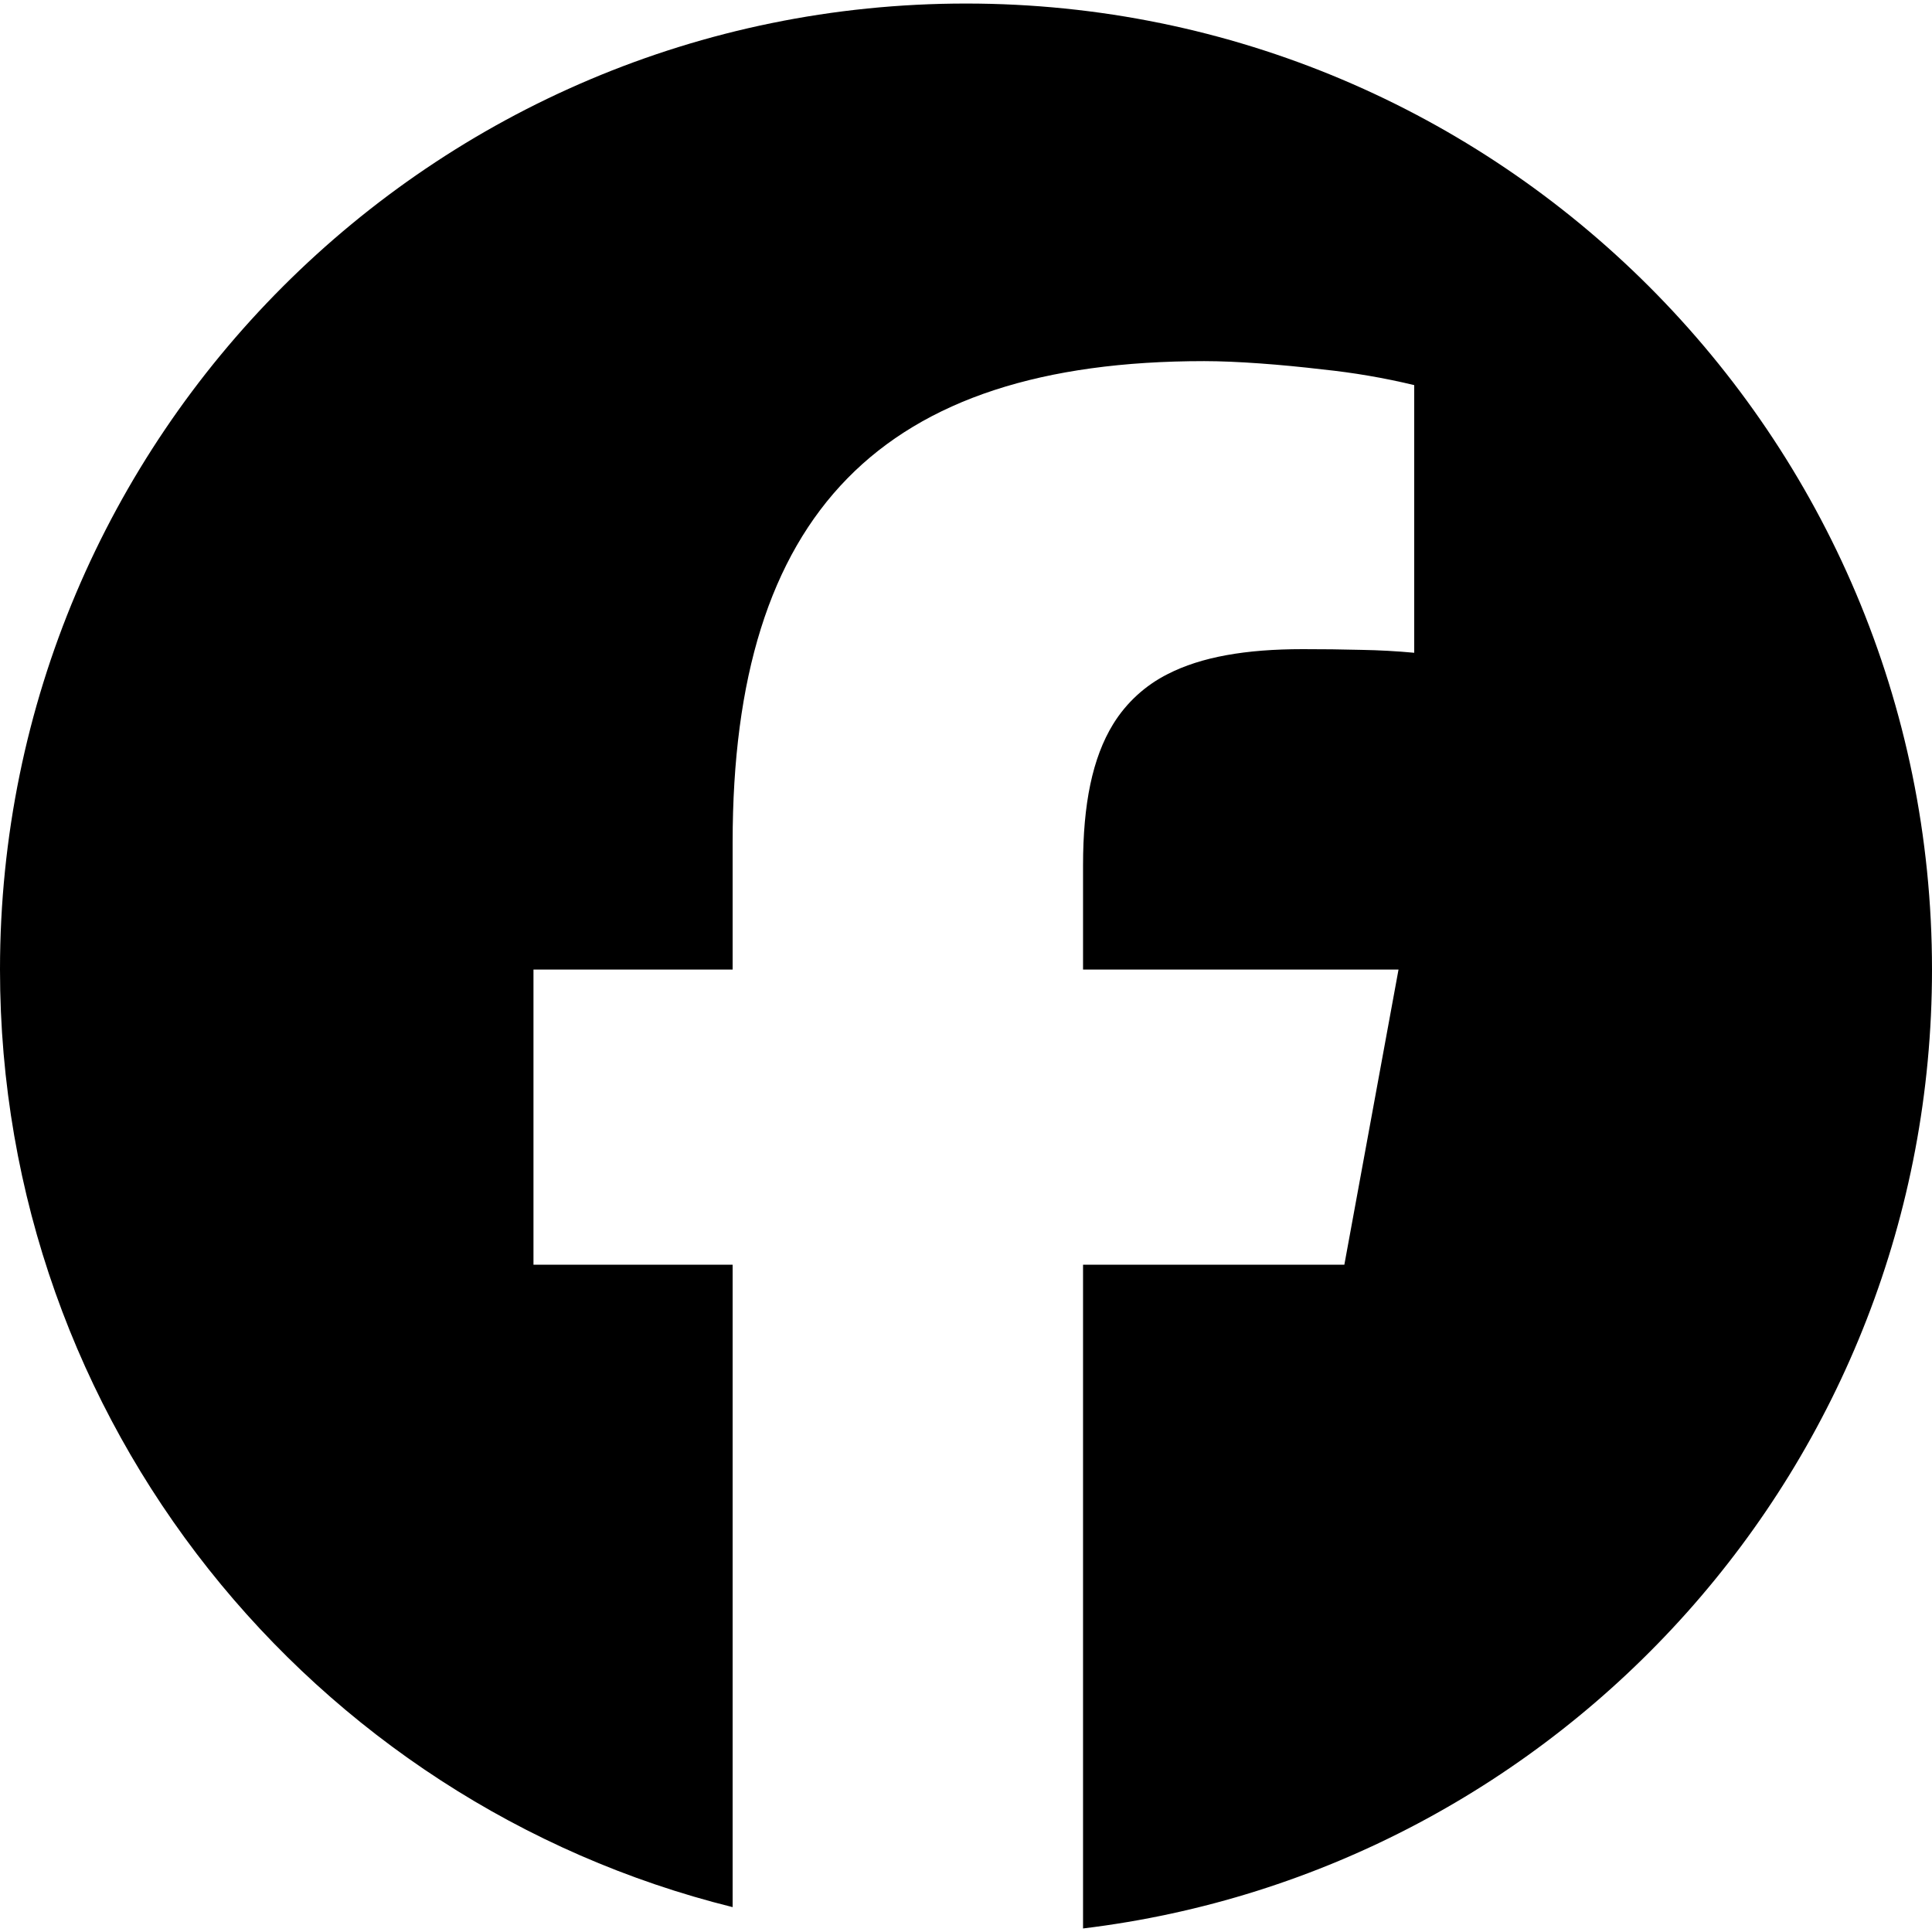
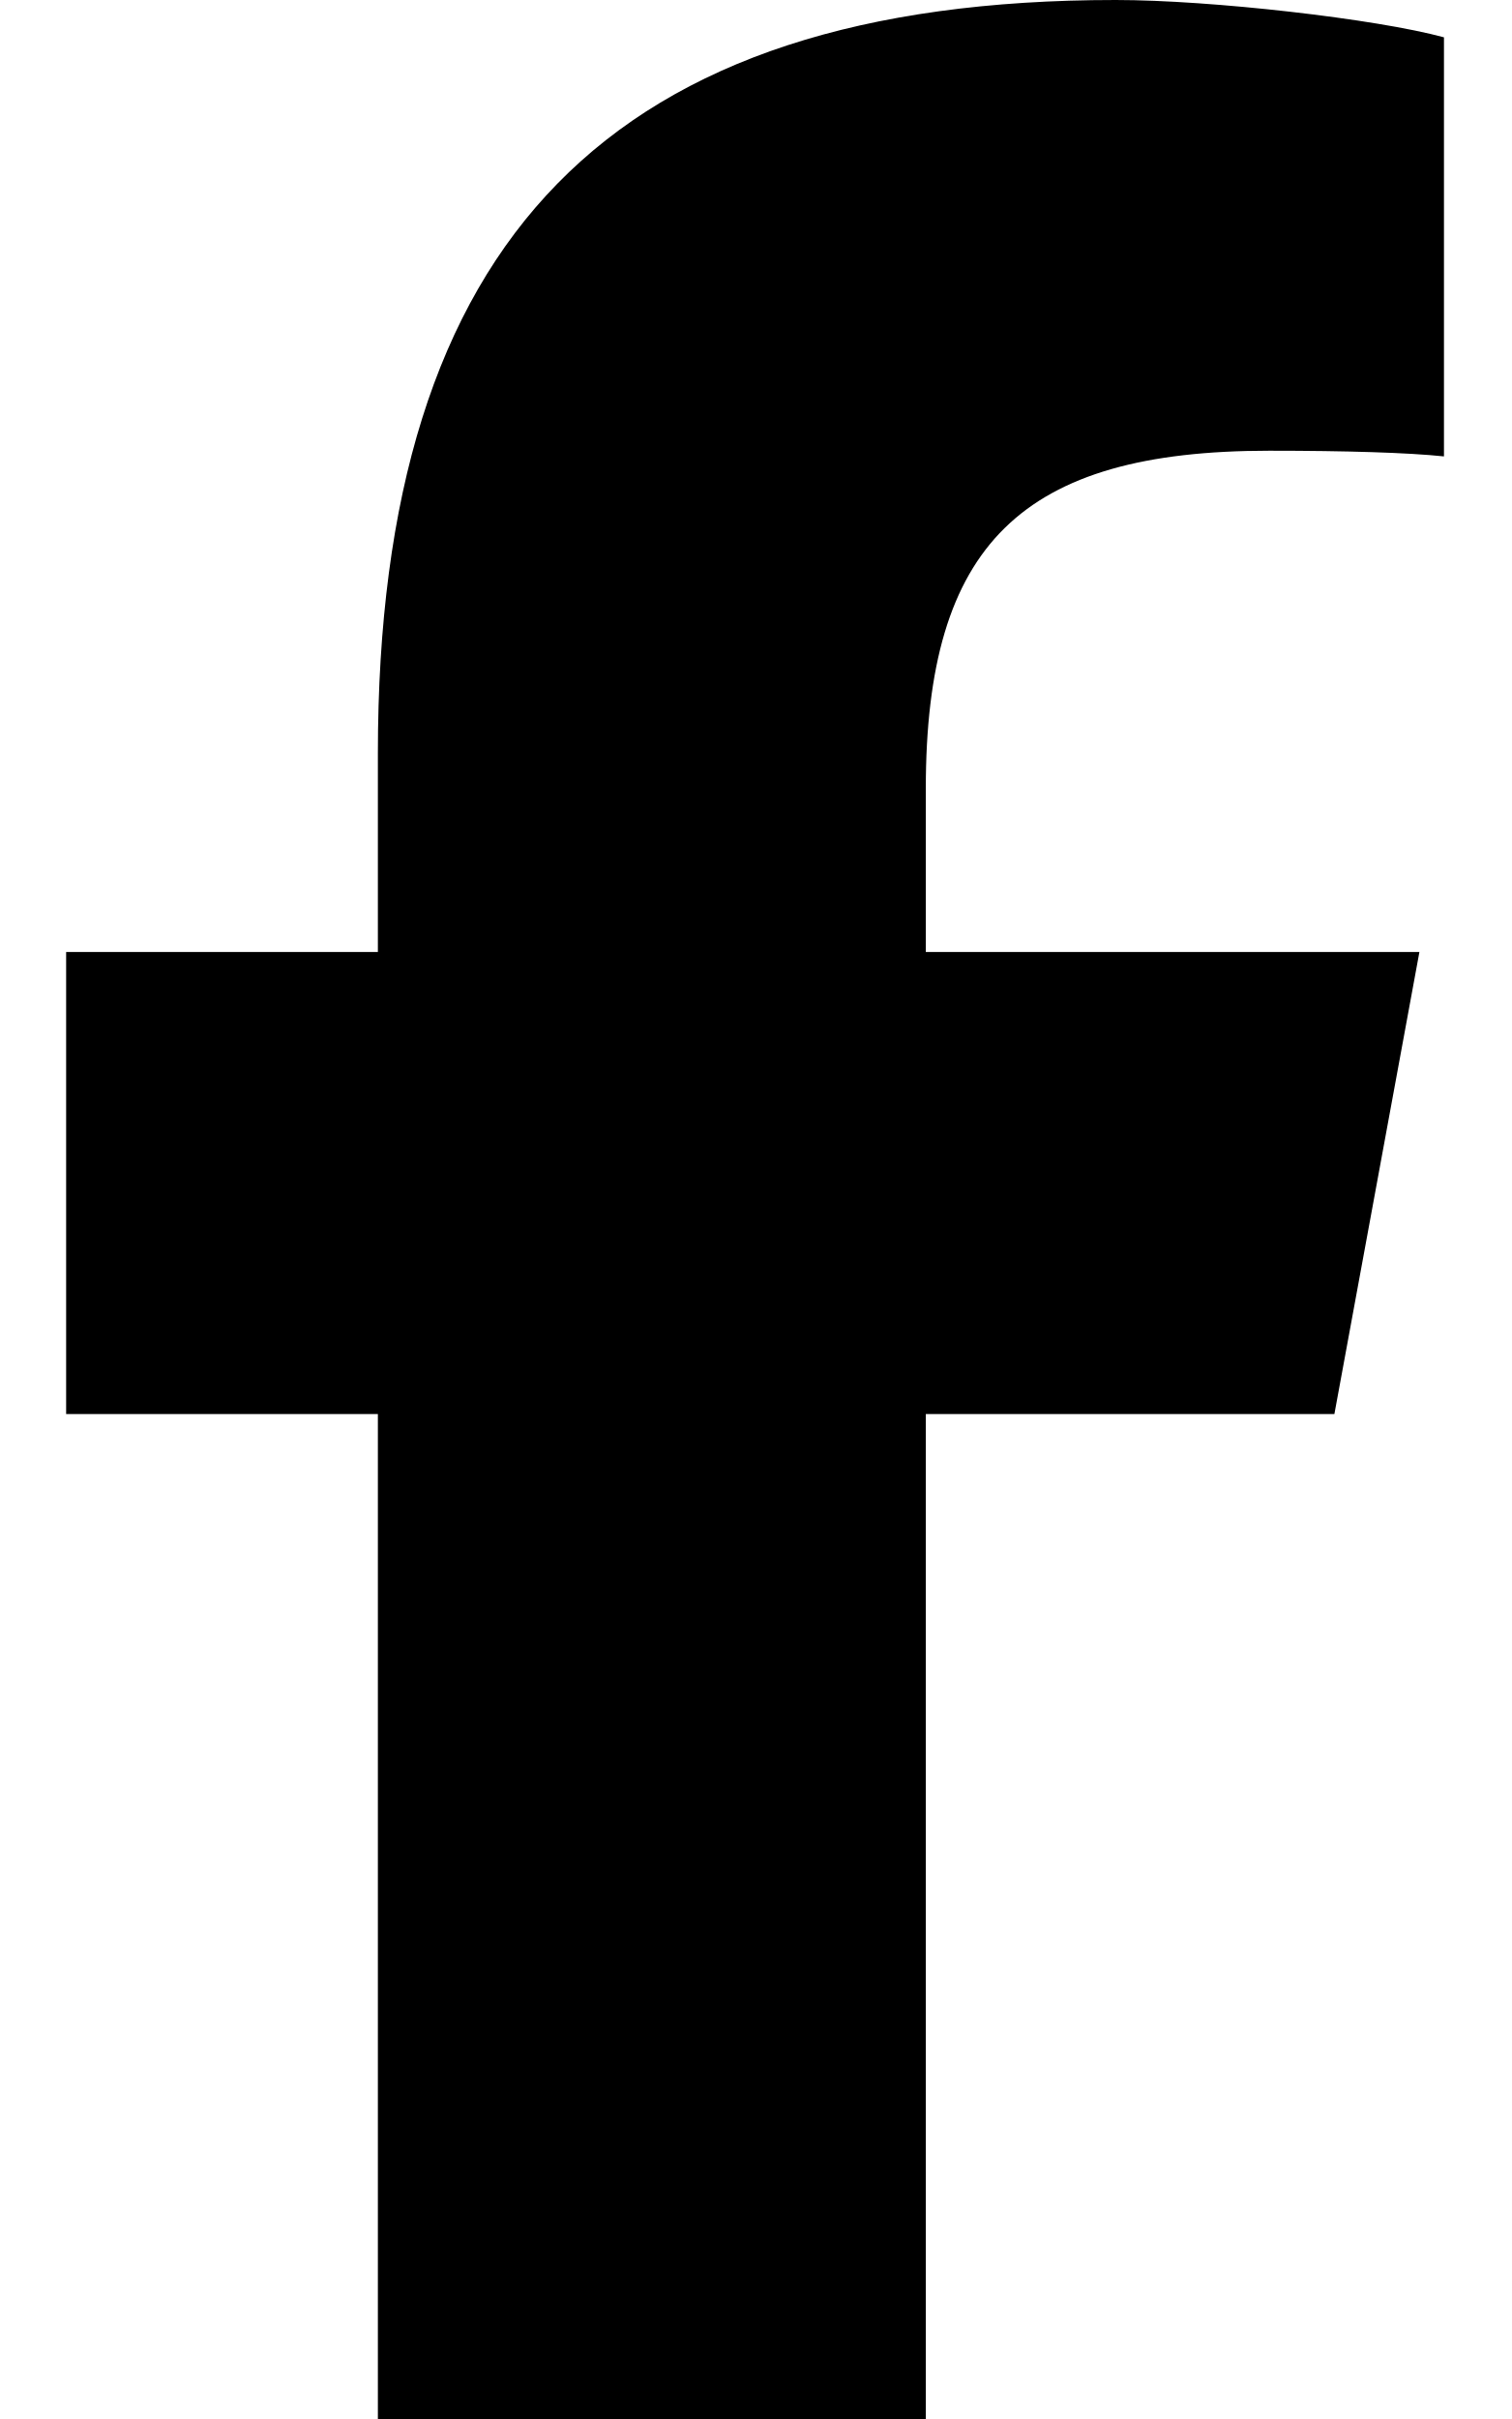
- <svg xmlns="http://www.w3.org/2000/svg" role="img" viewBox="0 0 24 24">
-   <path d="M9.101 23.691v-7.98H6.627v-3.667h2.474v-1.58c0-4.085 1.848-5.978 5.858-5.978.401 0 .955.042 1.468.103a8.68 8.68 0 0 1 1.141.195v3.325a8.623 8.623 0 0 0-.653-.036 26.805 26.805 0 0 0-.733-.009c-.707 0-1.259.096-1.675.309a1.686 1.686 0 0 0-.679.622c-.258.42-.374.995-.374 1.752v1.297h3.919l-.386 2.103-.287 1.564h-3.246v8.245C19.396 23.238 24 18.179 24 12.044c0-6.627-5.373-12-12-12s-12 5.373-12 12c0 5.628 3.874 10.35 9.101 11.647Z" />
+ <svg xmlns="http://www.w3.org/2000/svg" viewBox="0 0 320 512" width="100%" height="100%">
+   <path d="M80 299.3V512H196V299.3h86.5l18-97.8H196V166.9c0-51.7 20.3-71.5 72.7-71.5c16.3 0 29.4 .4 37 1.2V7.9C291.4 4 256.4 0 236.2 0C129.3 0 80 50.5 80 159.4v42.1H14v97.8H80z" />
</svg>
